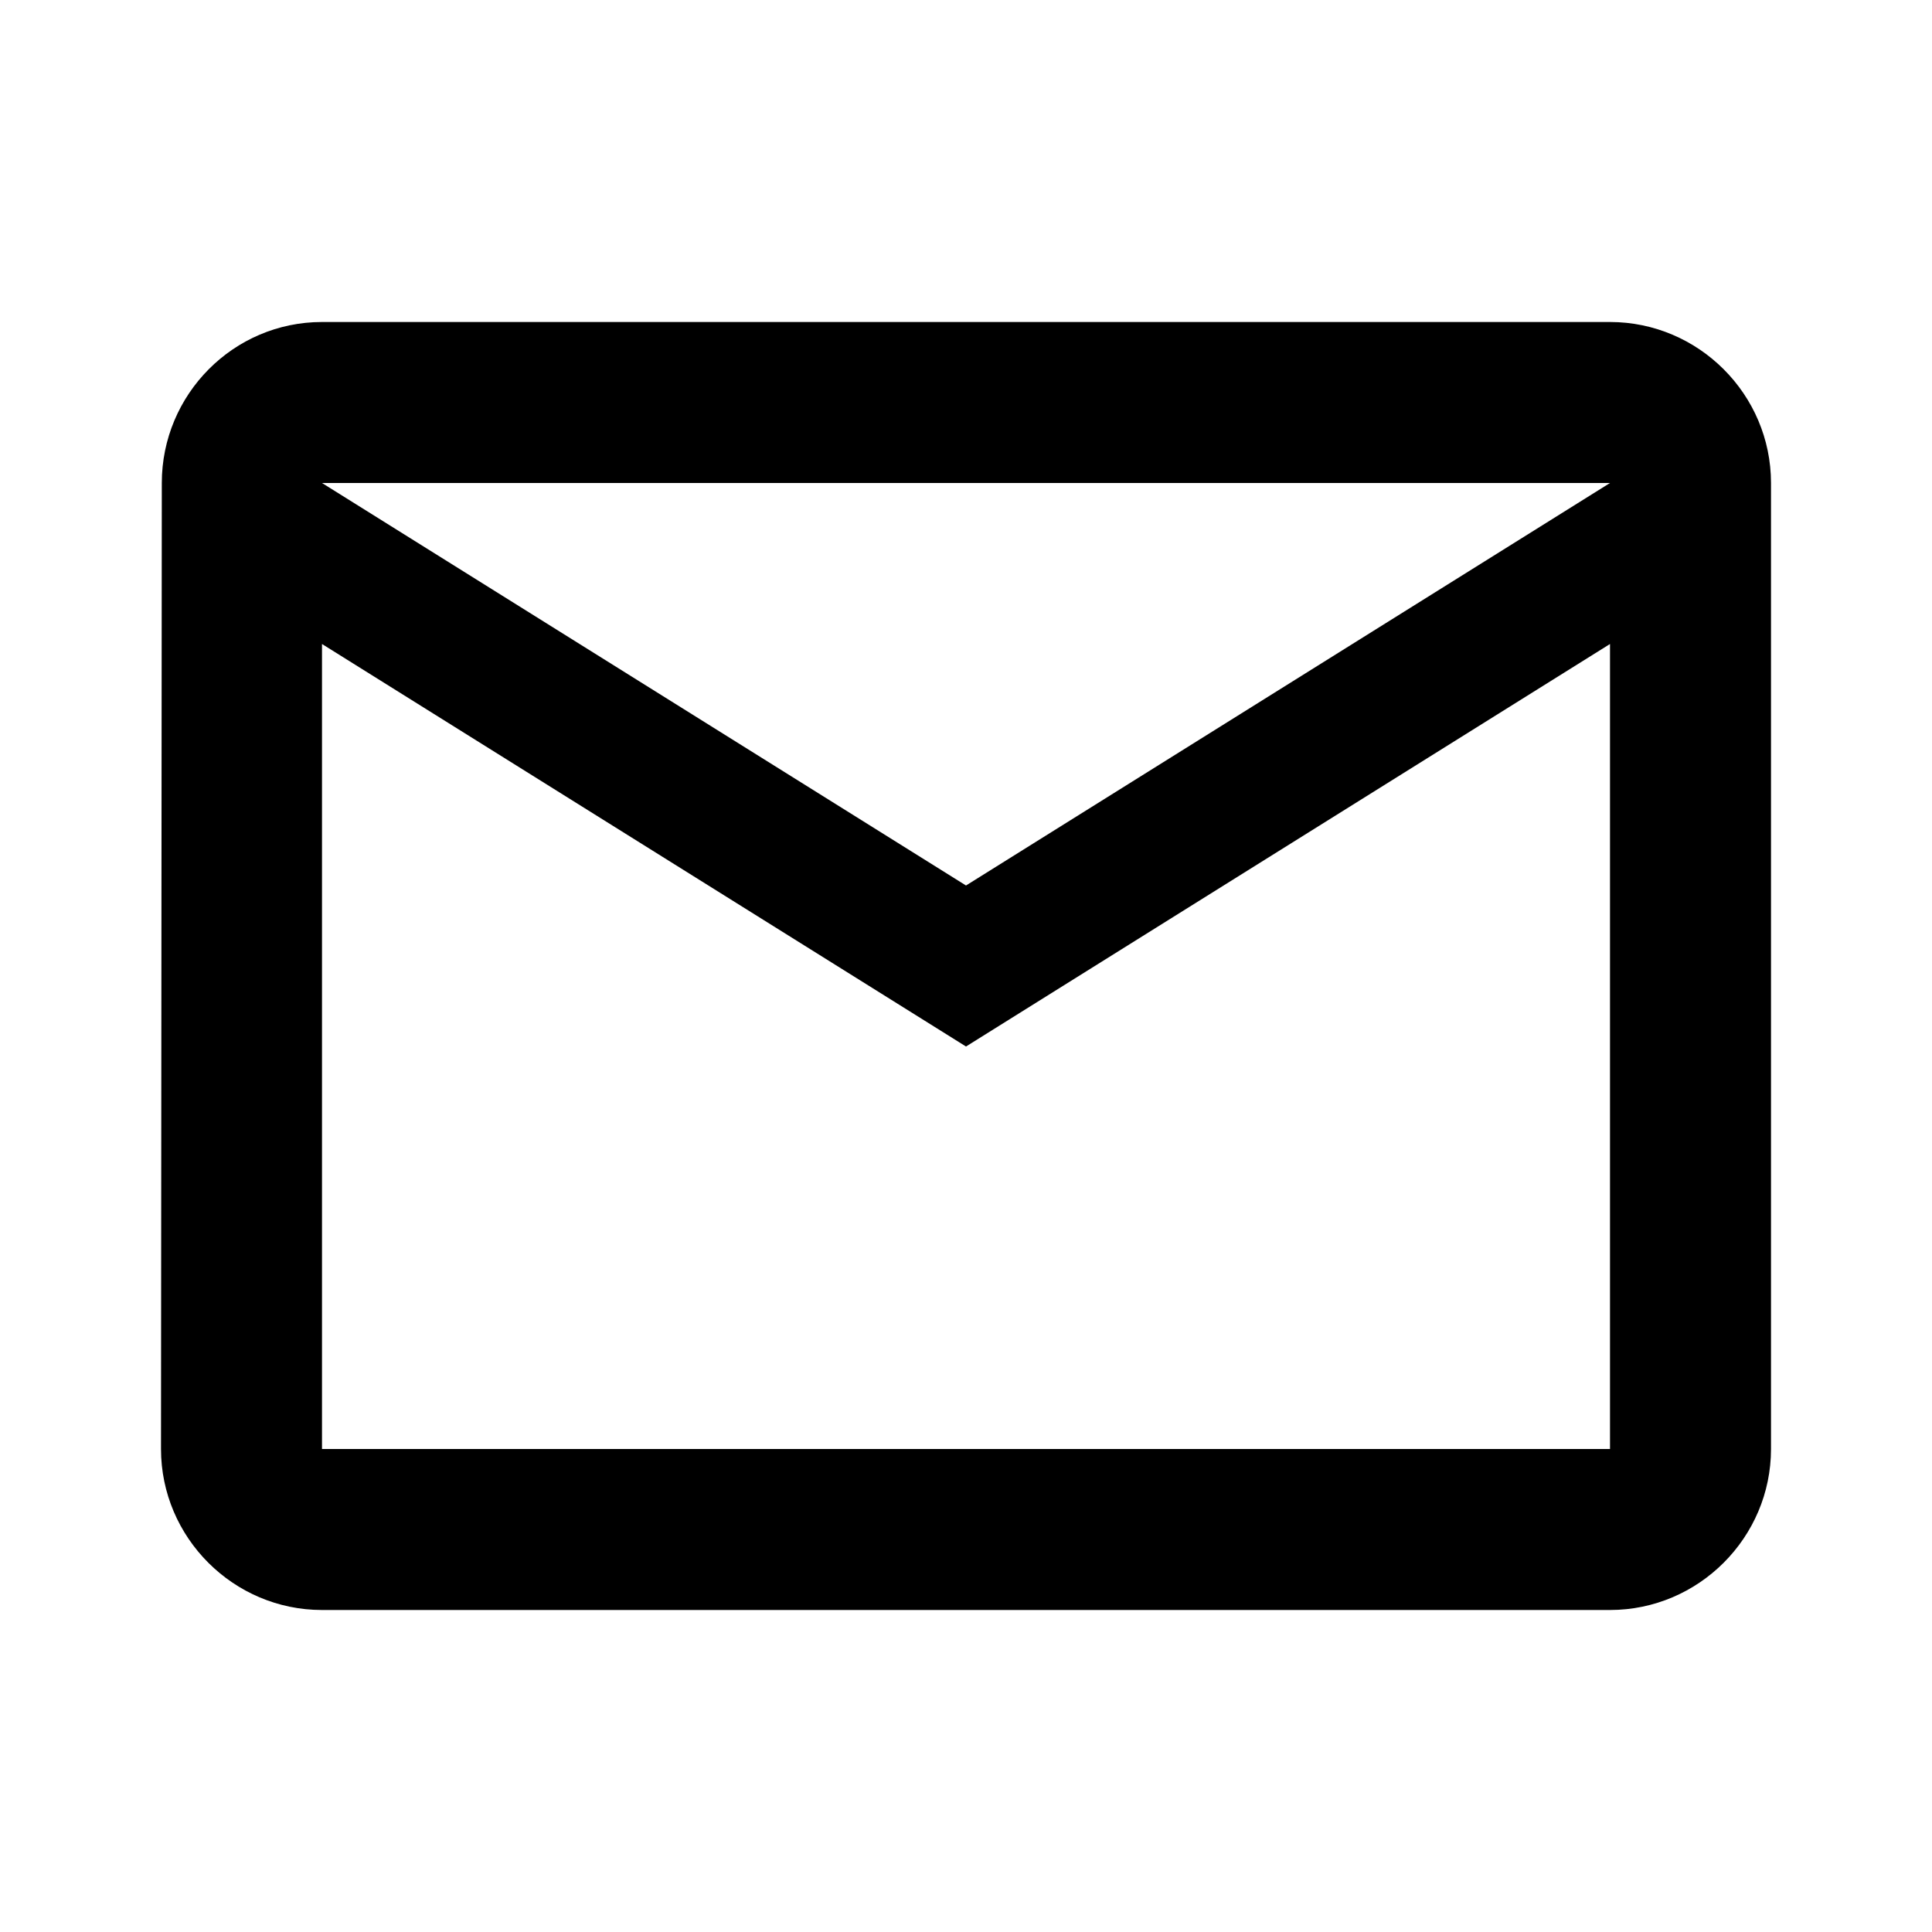
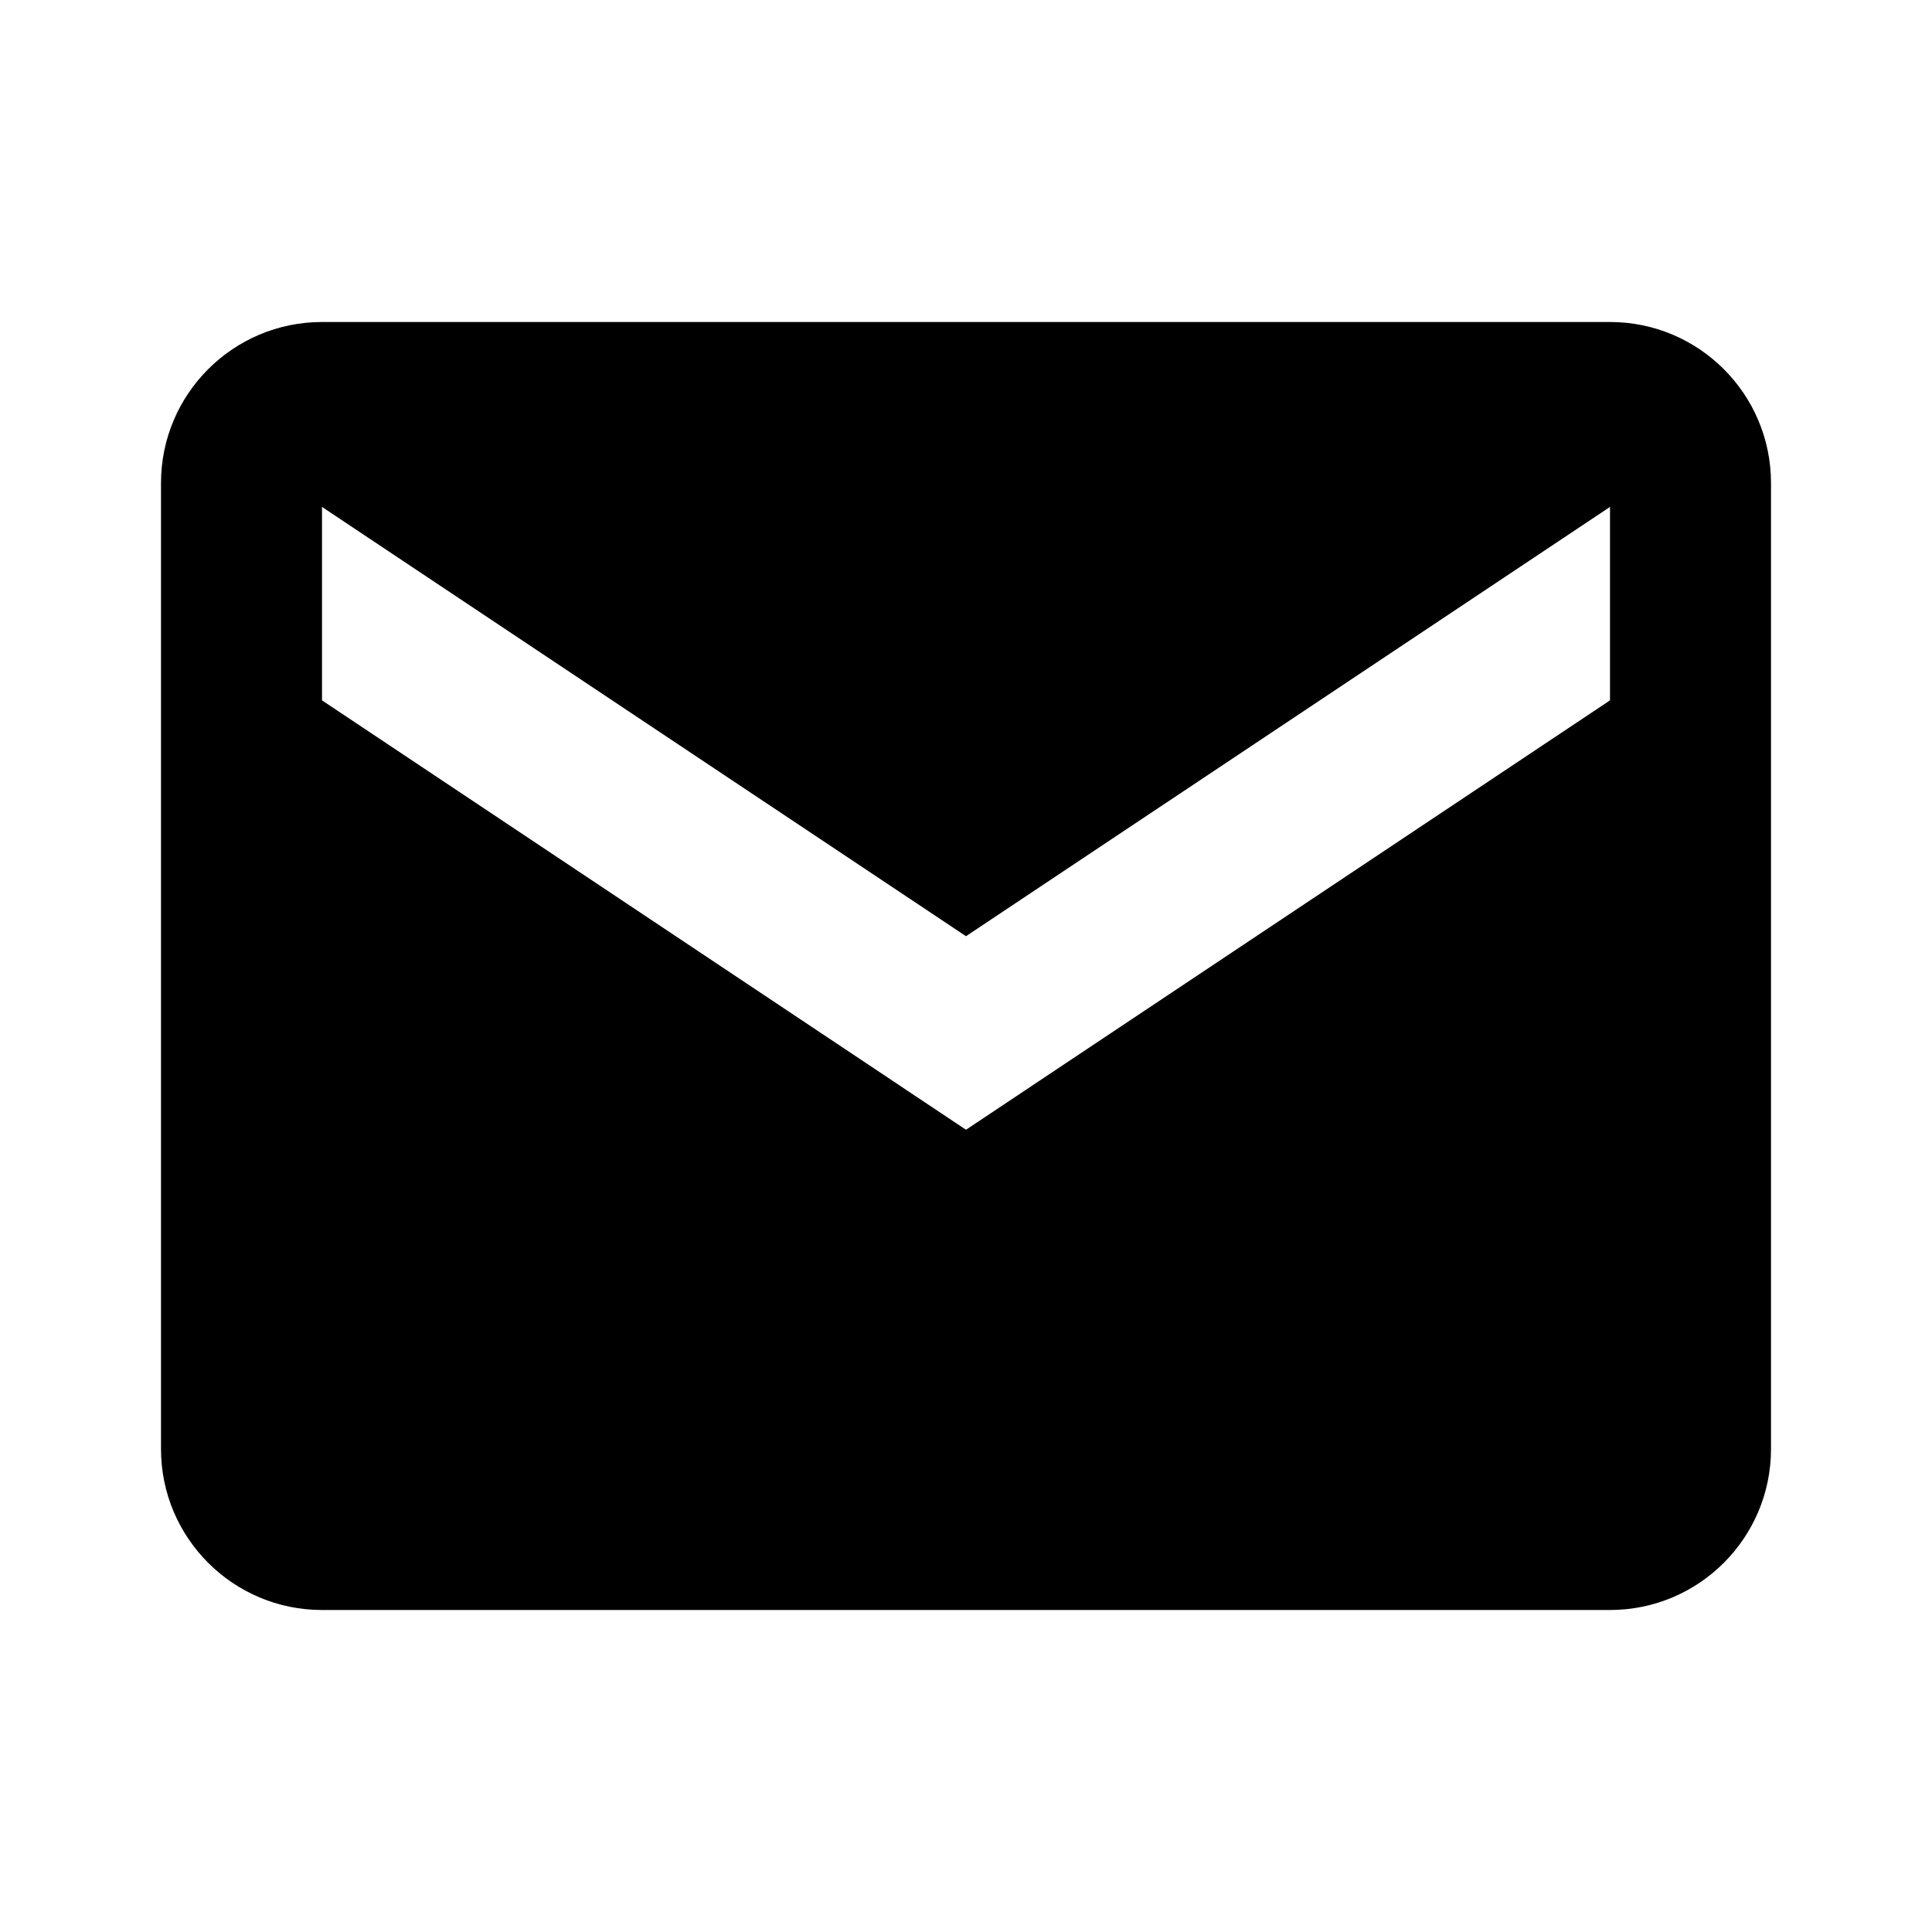
- <svg xmlns="http://www.w3.org/2000/svg" width="24" height="24">
-   <path fill="none" d="M0 0h24v24H0z" />
-   <path d="M20 4H4c-1.1 0-1.99.9-1.99 2L2 18c0 1.1.9 2 2 2h16c1.1 0 2-.9 2-2V6c0-1.1-.9-2-2-2zm0 14H4V8l8 5 8-5v10zm-8-7L4 6h16l-8 5z" />
+ <svg xmlns="http://www.w3.org/2000/svg" width="24" height="24" viewBox="0 0 24 24">
+   <path d="M20,4H4C2.896,4,2,4.896,2,6v12c0,1.104,0.896,2,2,2h16c1.104,0,2-0.896,2-2V6C22,4.896,21.104,4,20,4z M20,8.7l-8,5.334 L4,8.7V6.297l8,5.333l8-5.333V8.7z" />
</svg>
